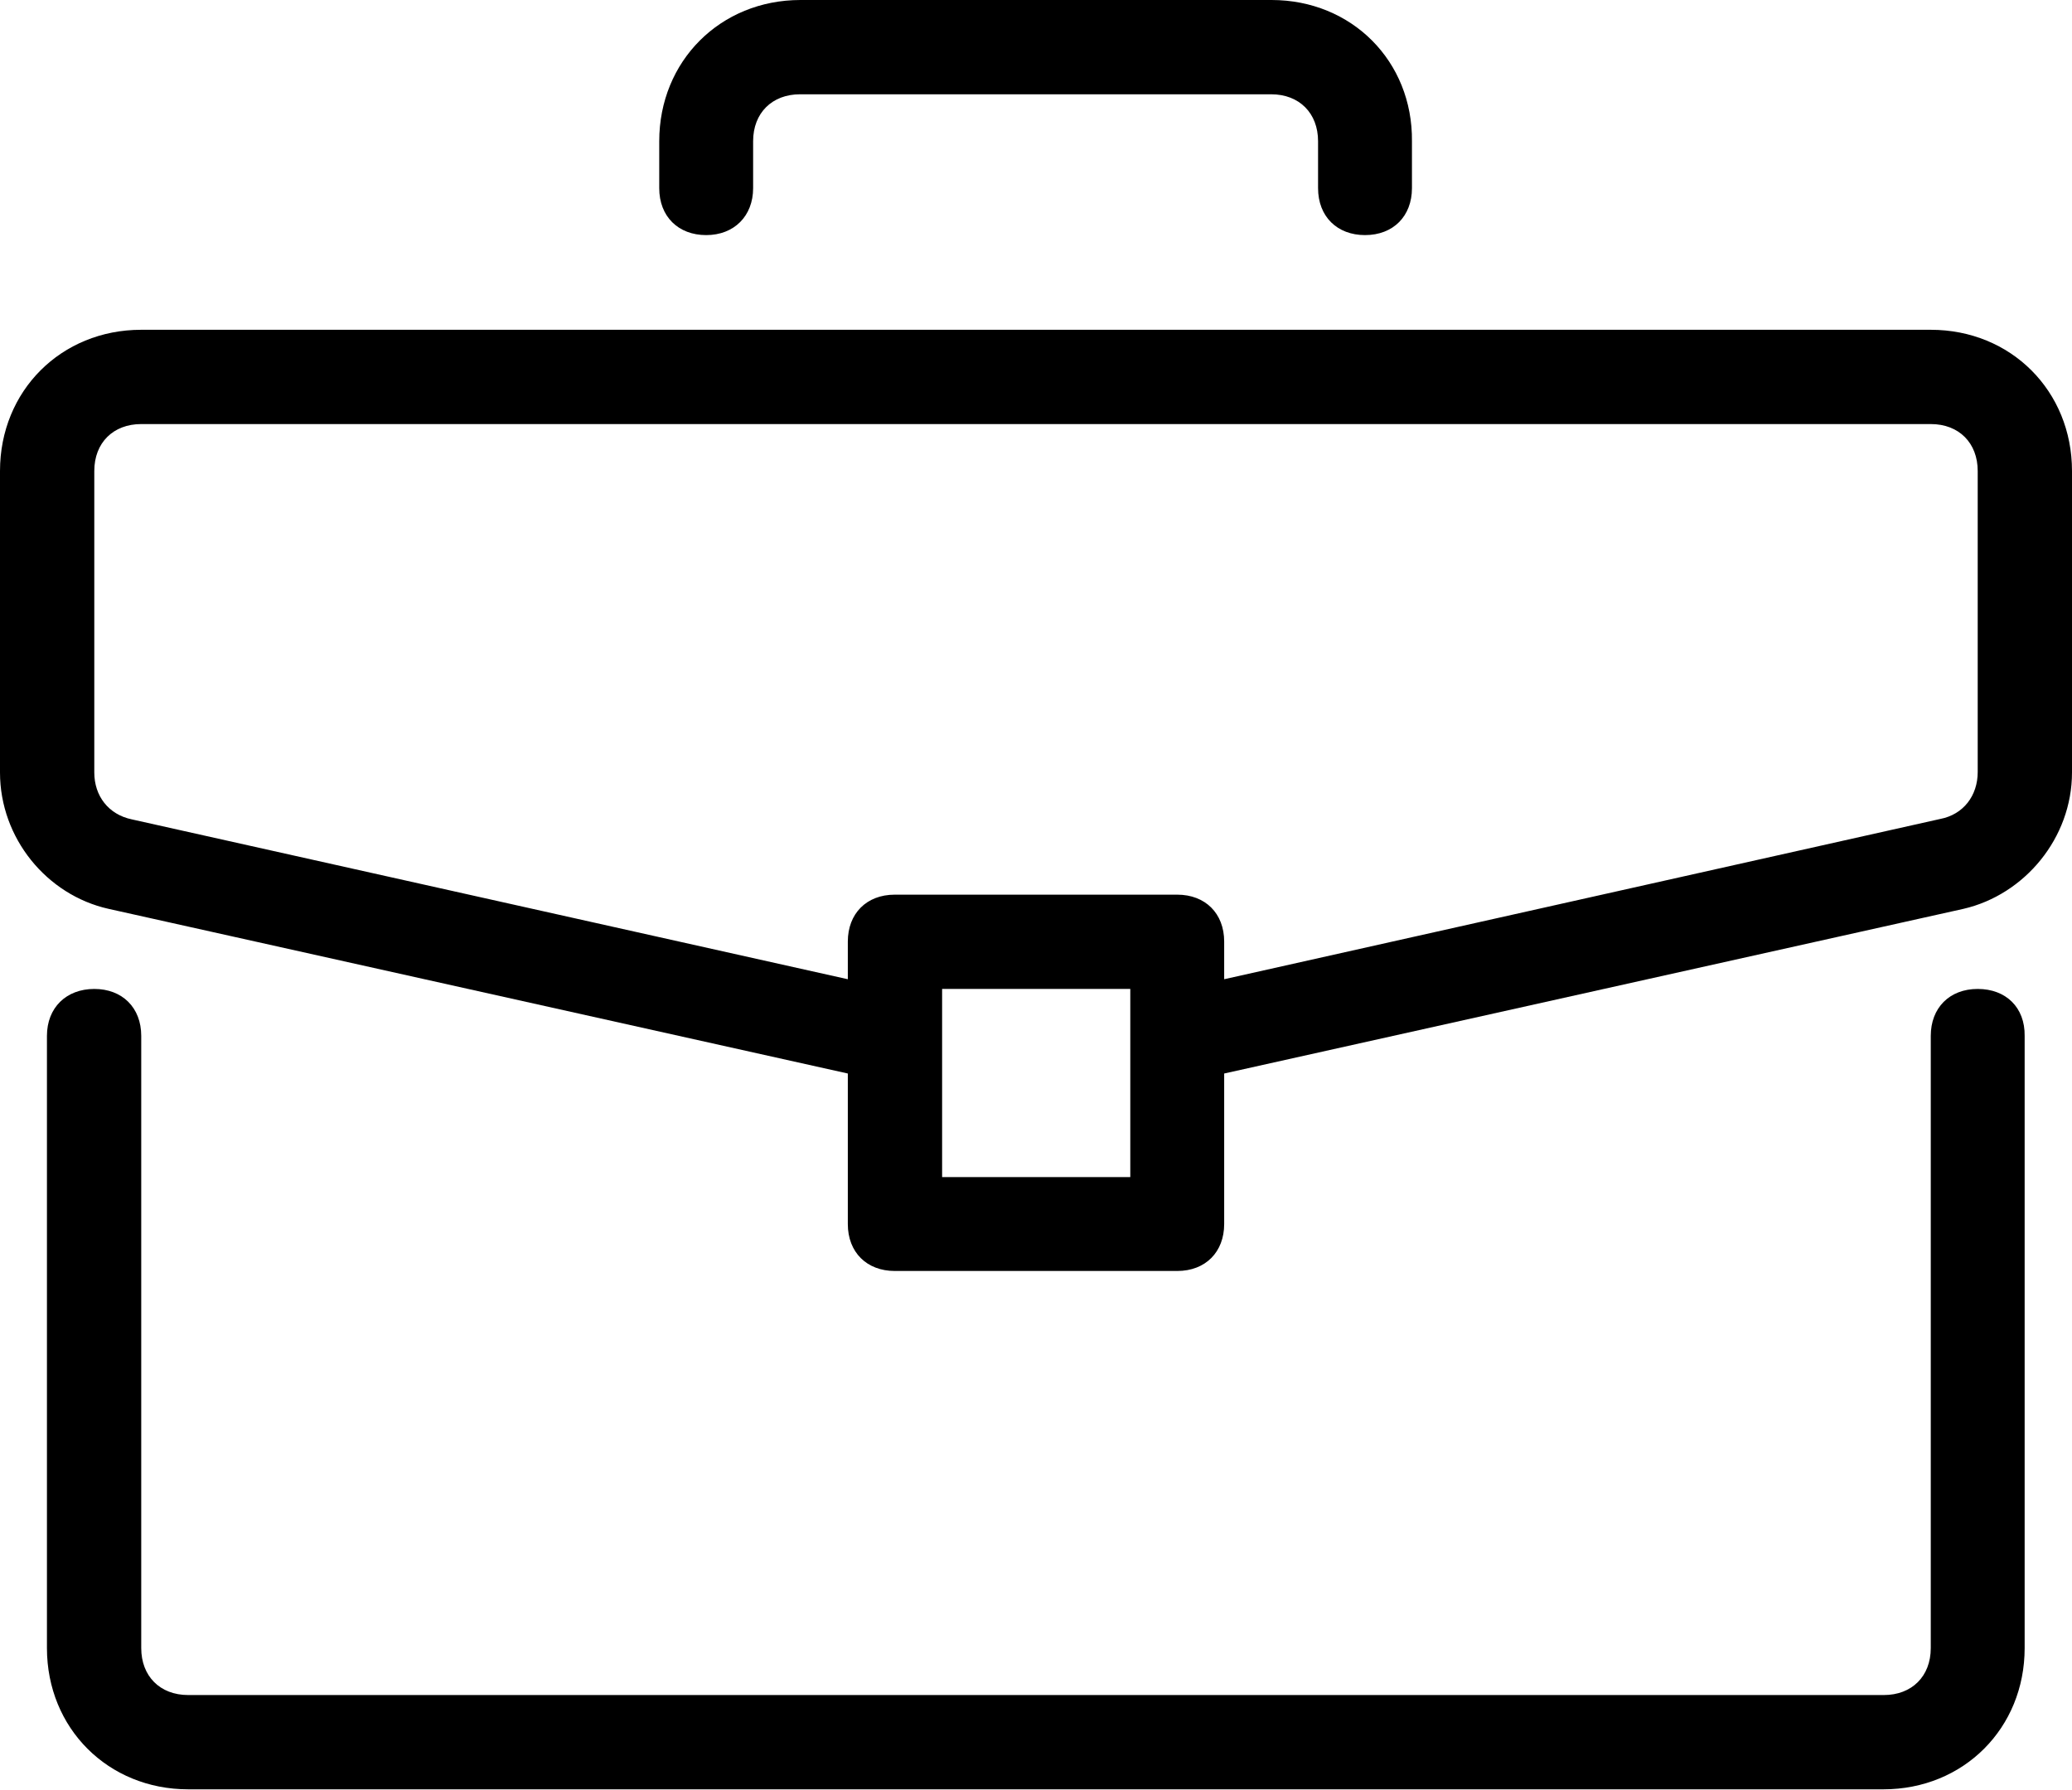
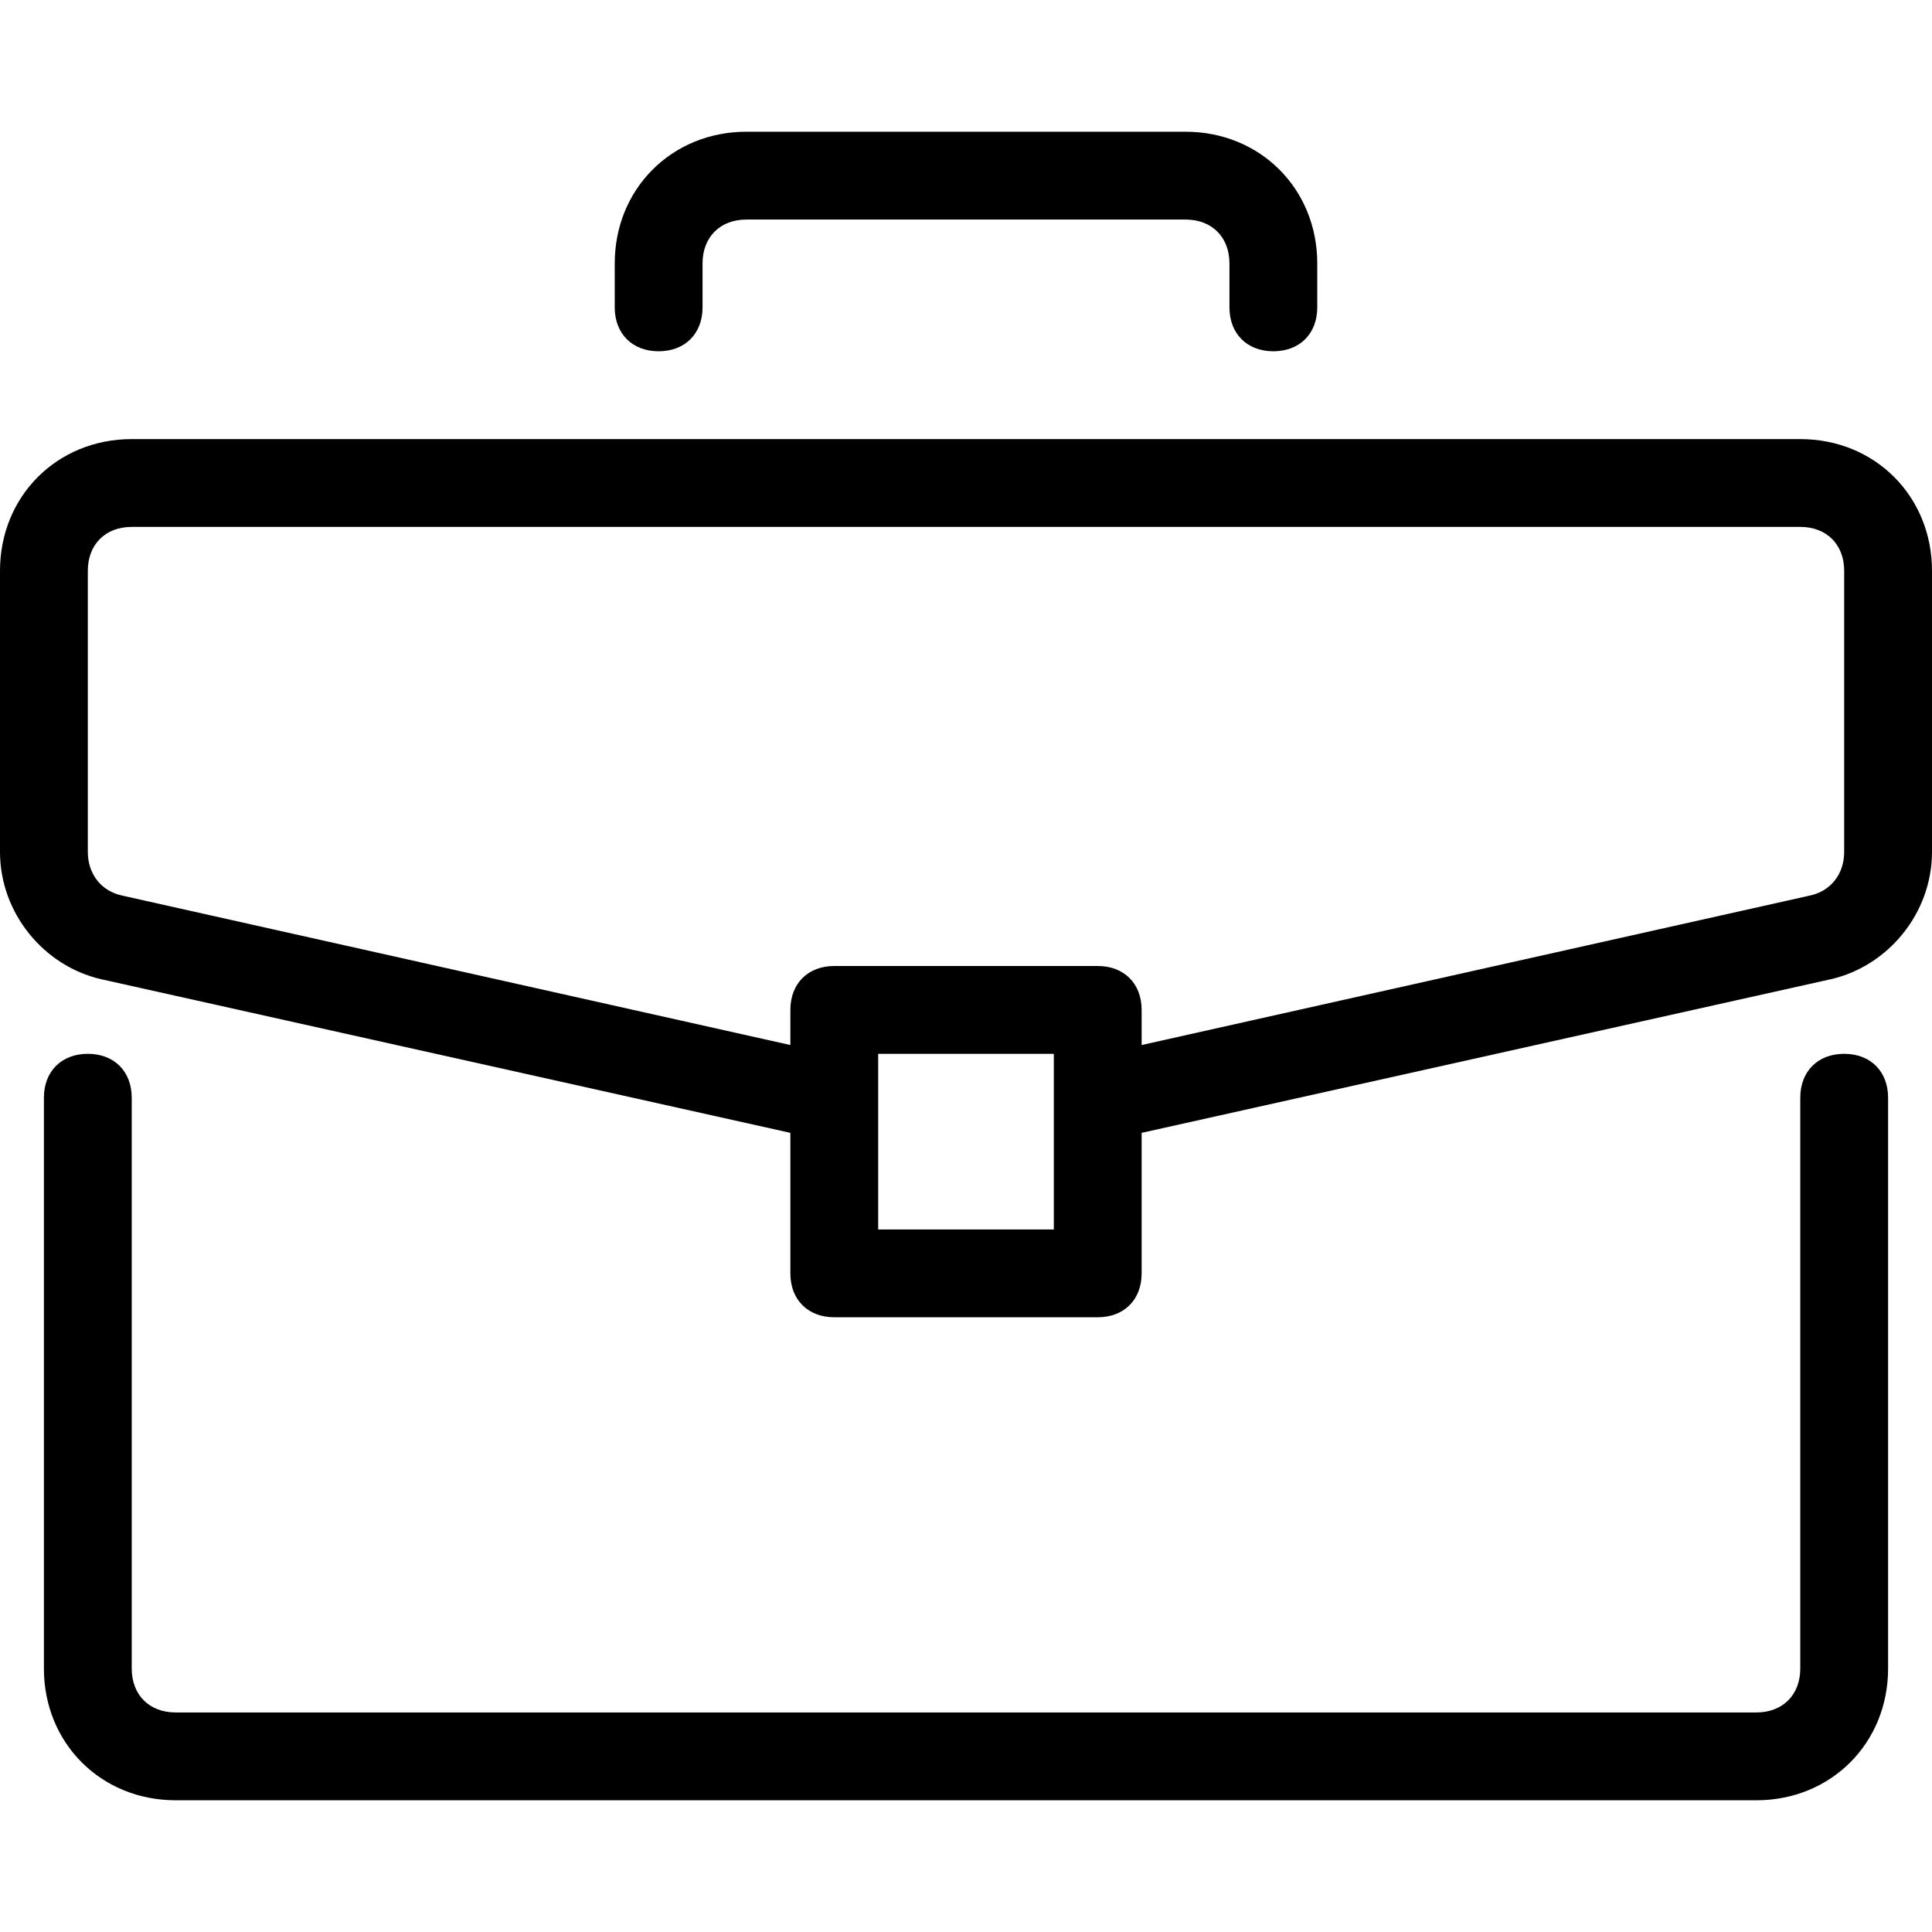
- <svg xmlns="http://www.w3.org/2000/svg" version="1.1" id="Capa_1" x="0px" y="0px" viewBox="0 0 512 442.2" style="enable-background:new 0 0 512 442.2;" xml:space="preserve">
+ <svg xmlns="http://www.w3.org/2000/svg" version="1.1" id="Capa_1" x="0px" y="0px" viewBox="0 0 512 512" style="enable-background:new 0 0 512 512;" xml:space="preserve">
  <g>
    <g>
-       <path d="M488.7,244.4c-7,0-11.6,4.7-11.6,11.6v151.3c0,7-4.7,11.6-11.6,11.6H46.5c-7,0-11.6-4.7-11.6-11.6V256    c0-7-4.7-11.6-11.6-11.6S11.6,249,11.6,256v151.3c0,19.8,15.1,34.9,34.9,34.9h418.9c19.8,0,34.9-15.1,34.9-34.9V256    C500.4,249,495.7,244.4,488.7,244.4z" />
+       <path d="M488.727,279.273c-6.982,0-11.636,4.655-11.636,11.636v151.273c0,6.982-4.655,11.636-11.636,11.636H46.545    c-6.982,0-11.636-4.655-11.636-11.636V290.909c0-6.982-4.655-11.636-11.636-11.636s-11.636,4.655-11.636,11.636v151.273    c0,19.782,15.127,34.909,34.909,34.909h418.909c19.782,0,34.909-15.127,34.909-34.909V290.909    C500.364,283.927,495.709,279.273,488.727,279.273z" />
    </g>
  </g>
  <g>
    <g>
-       <path d="M477.1,81.5H34.9C15.1,81.5,0,96.6,0,116.4v74.5c0,16.3,11.6,30.3,26.8,33.7l182.7,40.7v37.2c0,7,4.7,11.6,11.6,11.6h69.8    c7,0,11.6-4.7,11.6-11.6v-37.2l182.7-40.7c15.1-3.5,26.8-17.5,26.8-33.7v-74.5C512,96.6,496.9,81.5,477.1,81.5z M279.3,290.9    h-46.5v-46.5h46.5V290.9z M488.7,190.8c0,5.8-3.5,10.5-9.3,11.6L302.5,242v-9.3c0-7-4.7-11.6-11.6-11.6h-69.8    c-7,0-11.6,4.7-11.6,11.6v9.3L32.6,202.5c-5.8-1.2-9.3-5.8-9.3-11.6v-74.5c0-7,4.7-11.6,11.6-11.6h442.2c7,0,11.6,4.7,11.6,11.6    V190.8z" />
+       <path d="M477.091,116.364H34.909C15.127,116.364,0,131.491,0,151.273v74.473C0,242.036,11.636,256,26.764,259.491l182.691,40.727    v37.236c0,6.982,4.655,11.636,11.636,11.636h69.818c6.982,0,11.636-4.655,11.636-11.636v-37.236l182.691-40.727    C500.364,256,512,242.036,512,225.745v-74.473C512,131.491,496.873,116.364,477.091,116.364z M279.273,325.818h-46.545v-46.545    h46.545V325.818z M488.727,225.745c0,5.818-3.491,10.473-9.309,11.636l-176.873,39.564v-9.309c0-6.982-4.655-11.636-11.636-11.636    h-69.818c-6.982,0-11.636,4.655-11.636,11.636v9.309L32.582,237.382c-5.818-1.164-9.309-5.818-9.309-11.636v-74.473    c0-6.982,4.655-11.636,11.636-11.636h442.182c6.982,0,11.636,4.655,11.636,11.636V225.745z" />
    </g>
  </g>
  <g>
    <g>
-       <path d="M314.2,0H197.8c-19.8,0-34.9,15.1-34.9,34.9v11.6c0,7,4.7,11.6,11.6,11.6s11.6-4.7,11.6-11.6V34.9c0-7,4.7-11.6,11.6-11.6    h116.4c7,0,11.6,4.7,11.6,11.6v11.6c0,7,4.7,11.6,11.6,11.6c7,0,11.6-4.7,11.6-11.6V34.9C349.1,15.1,334,0,314.2,0z" />
+       <path d="M314.182,34.909H197.818c-19.782,0-34.909,15.127-34.909,34.909v11.636c0,6.982,4.655,11.636,11.636,11.636    s11.636-4.655,11.636-11.636V69.818c0-6.982,4.655-11.636,11.636-11.636h116.364c6.982,0,11.636,4.655,11.636,11.636v11.636    c0,6.982,4.655,11.636,11.636,11.636c6.982,0,11.636-4.655,11.636-11.636V69.818C349.091,50.036,333.964,34.909,314.182,34.909z" />
    </g>
  </g>
+   <g>
+ </g>
+   <g>
+ </g>
+   <g>
+ </g>
+   <g>
+ </g>
+   <g>
+ </g>
+   <g>
+ </g>
+   <g>
+ </g>
+   <g>
+ </g>
+   <g>
+ </g>
+   <g>
+ </g>
+   <g>
+ </g>
+   <g>
+ </g>
+   <g>
+ </g>
+   <g>
+ </g>
+   <g>
+ </g>
</svg>
